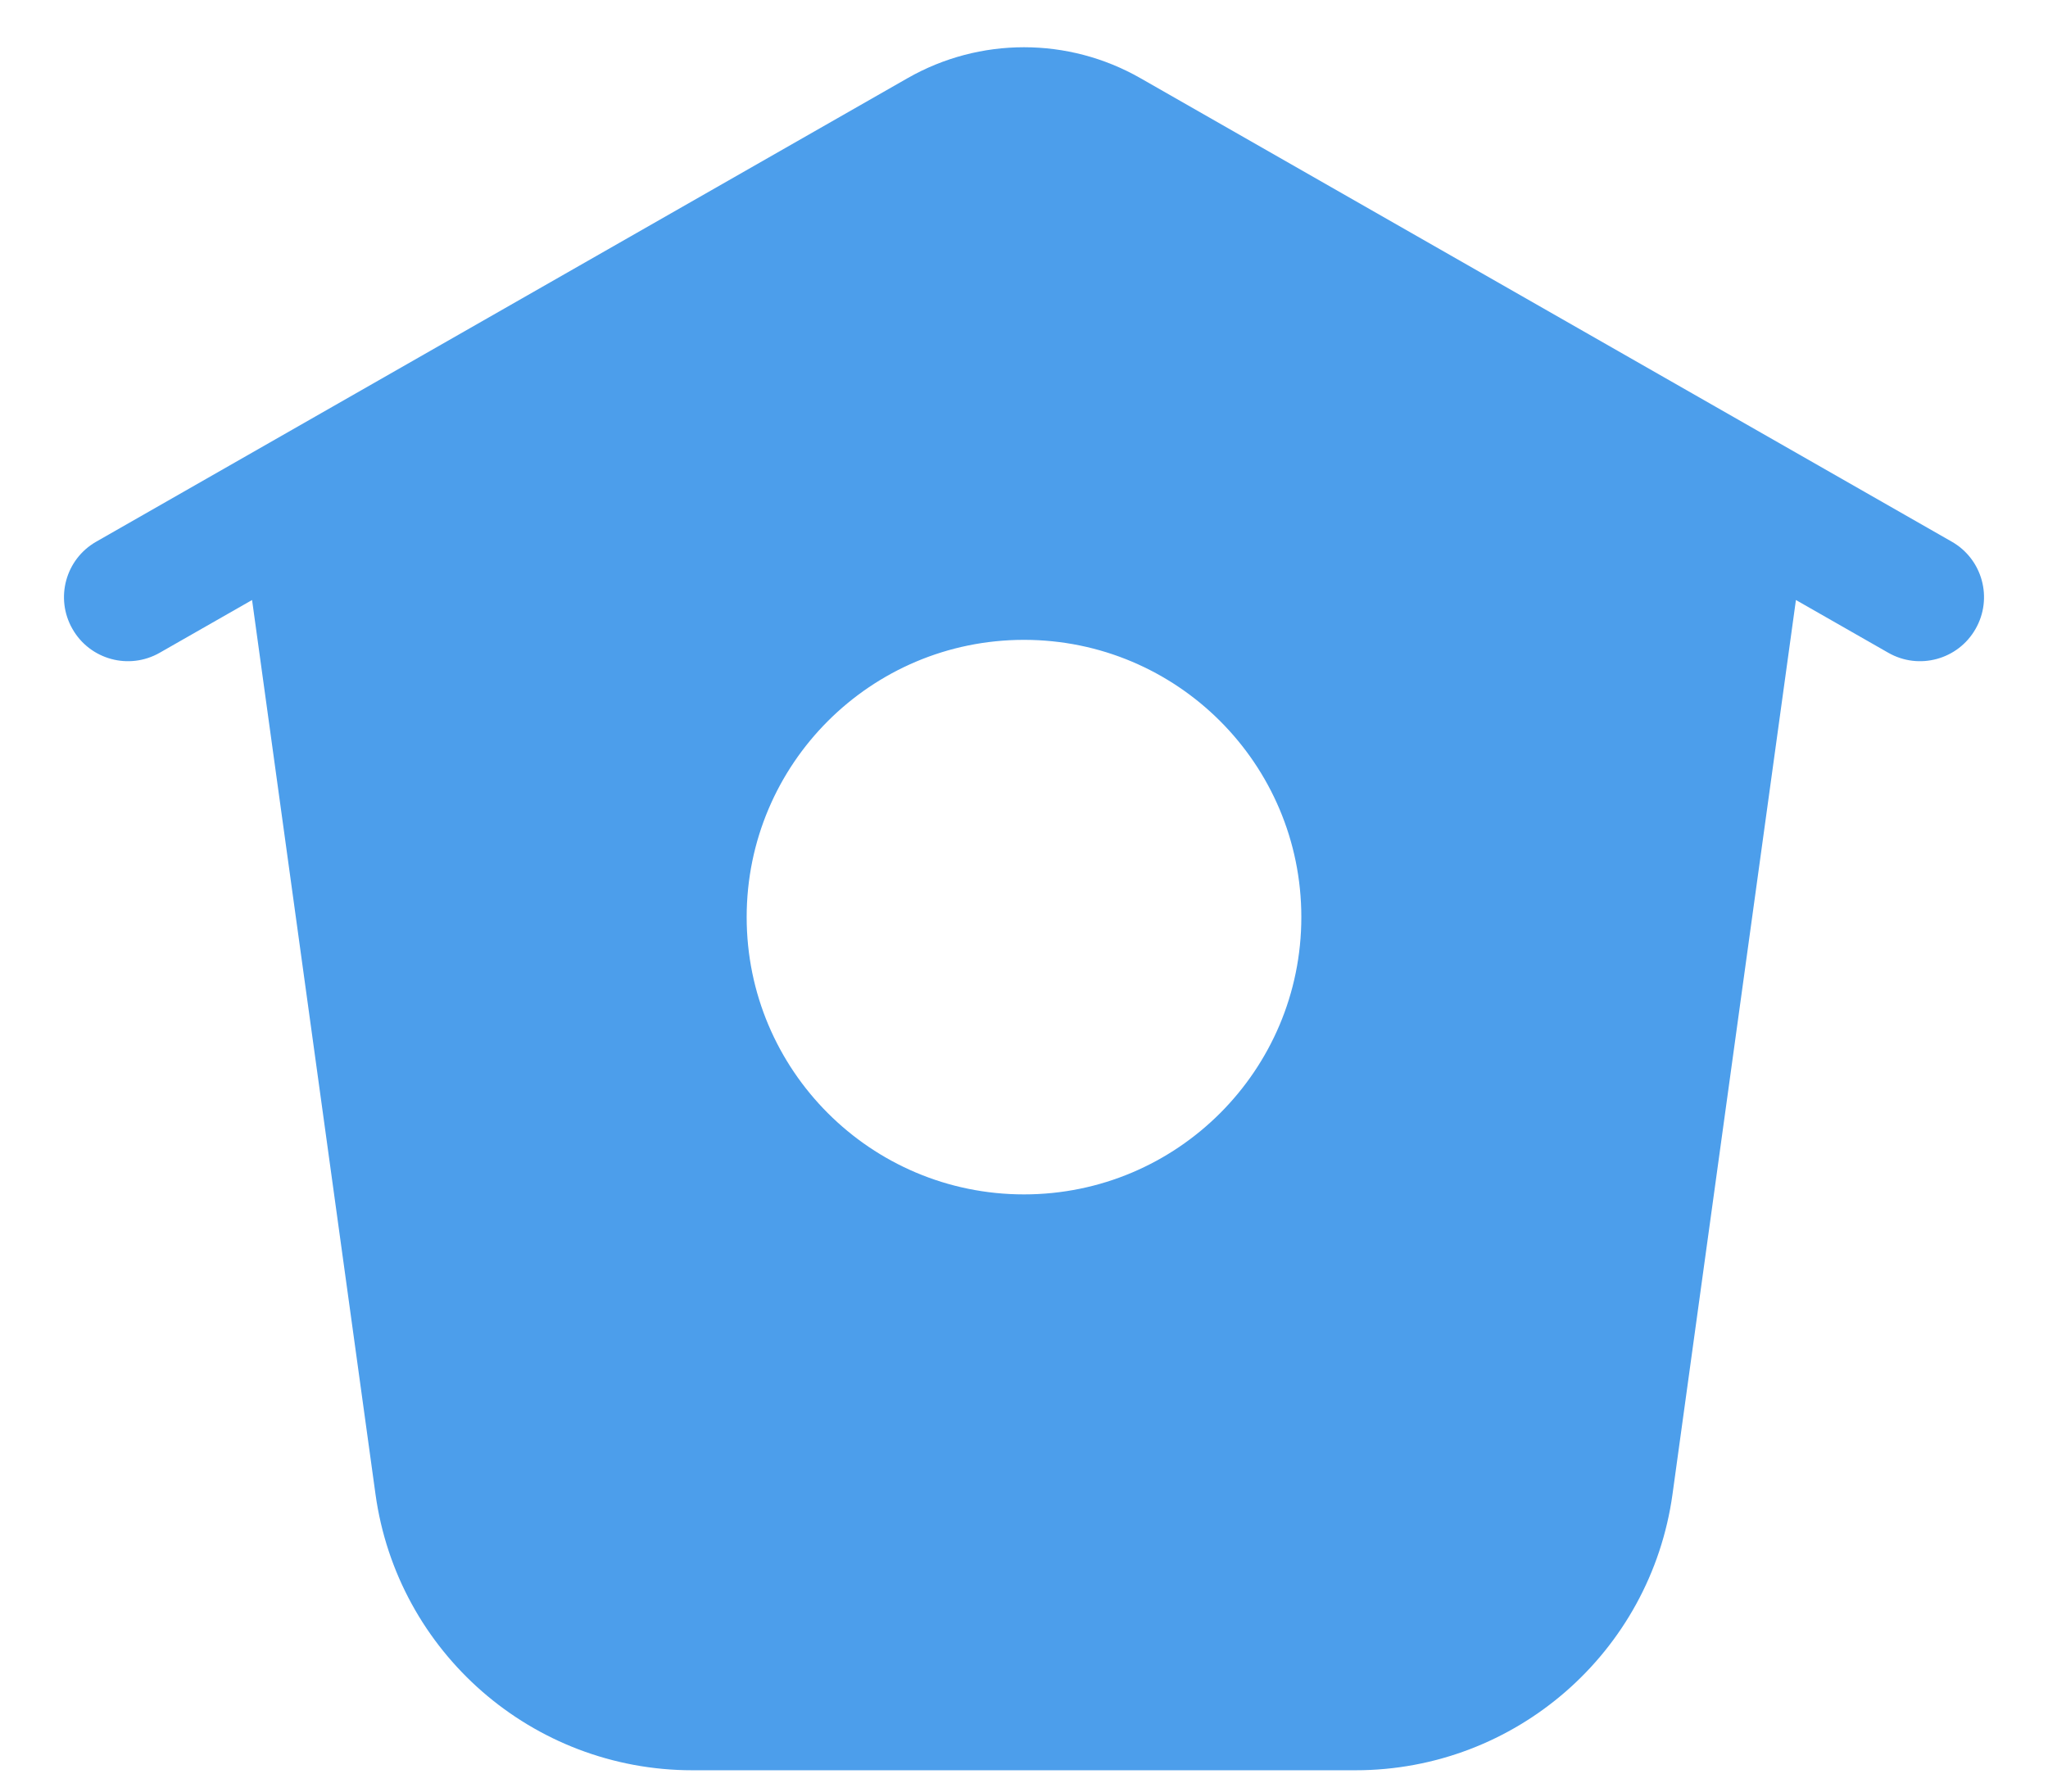
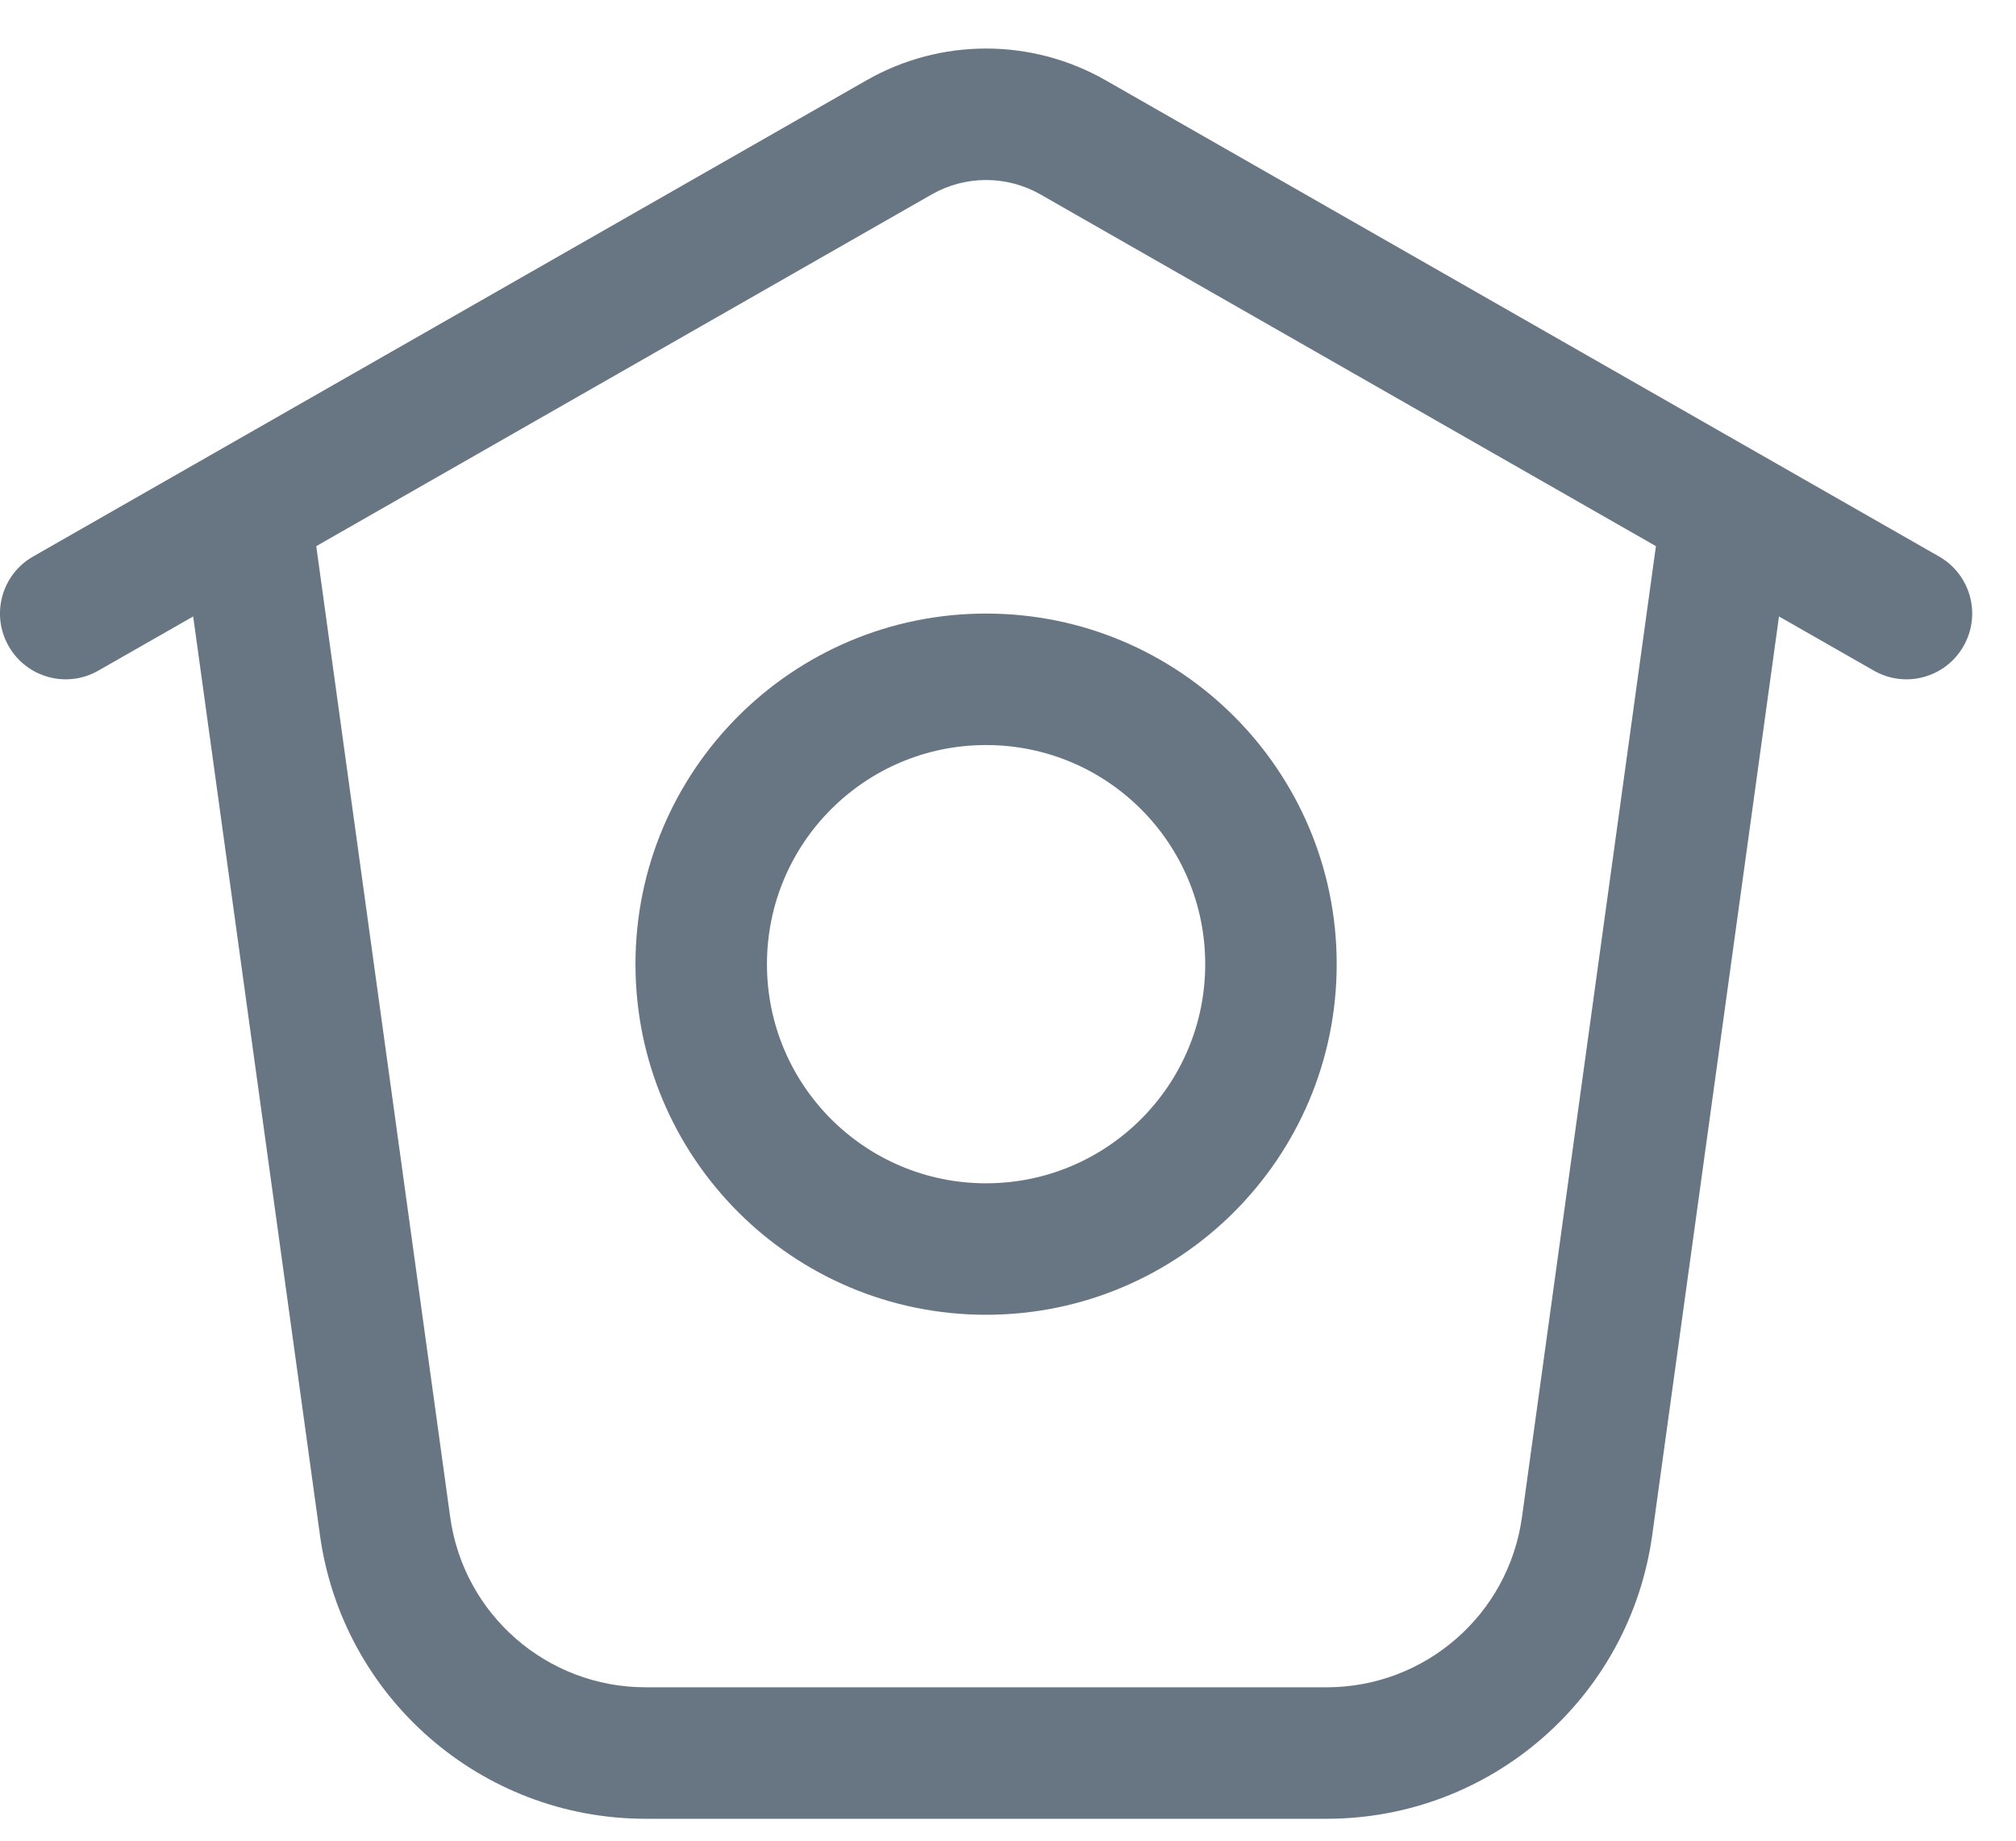
- <svg xmlns="http://www.w3.org/2000/svg" width="24" height="21" viewBox="0 0 24 21" fill="none">
-   <path fill-rule="evenodd" clip-rule="evenodd" d="M2.954 7.033L1.872 7.651C1.512 7.857 1.054 7.732 0.849 7.372C0.643 7.012 0.768 6.554 1.128 6.349L10.636 0.916C11.481 0.433 12.519 0.433 13.364 0.916L22.872 6.349C23.232 6.554 23.357 7.012 23.151 7.372C22.946 7.732 22.487 7.857 22.128 7.651L21.046 7.033L19.6 17.512C19.344 19.368 17.758 20.75 15.885 20.75H8.114C6.241 20.75 4.656 19.368 4.4 17.512L2.954 7.033ZM12 14C13.795 14 15.25 12.545 15.25 10.75C15.25 8.955 13.795 7.5 12 7.5C10.205 7.5 8.75 8.955 8.75 10.75C8.75 12.545 10.205 14 12 14Z" fill="#4C9EEB" />
+ <svg xmlns="http://www.w3.org/2000/svg" width="23" height="21" viewBox="0 0 23 21" fill="none">
+   <path fill-rule="evenodd" clip-rule="evenodd" d="M15.25 11C15.25 13.209 13.459 15 11.25 15C9.041 15 7.25 13.209 7.25 11C7.25 8.791 9.041 7 11.25 7C13.459 7 15.25 8.791 15.25 11ZM13.75 11C13.75 12.381 12.631 13.5 11.25 13.5C9.869 13.5 8.75 12.381 8.75 11C8.75 9.619 9.869 8.5 11.25 8.5C12.631 8.5 13.75 9.619 13.75 11Z" fill="#687684" />
+   <path fill-rule="evenodd" clip-rule="evenodd" d="M1.122 7.651L2.204 7.033L3.65 17.512C3.906 19.368 5.492 20.75 7.365 20.75H15.136C17.009 20.75 18.594 19.368 18.85 17.512L20.296 7.033L21.378 7.651C21.738 7.857 22.196 7.732 22.401 7.372C22.607 7.012 22.482 6.554 22.122 6.349L12.614 0.916C11.769 0.433 10.731 0.433 9.886 0.916L0.378 6.349C0.018 6.554 -0.107 7.012 0.099 7.372C0.304 7.732 0.763 7.857 1.122 7.651ZM11.87 2.218C11.486 1.999 11.014 1.999 10.63 2.218L3.608 6.231L5.136 17.307C5.289 18.421 6.241 19.25 7.365 19.25H15.136C16.259 19.25 17.211 18.421 17.364 17.307L18.892 6.231L11.87 2.218Z" fill="#687684" />
</svg>
